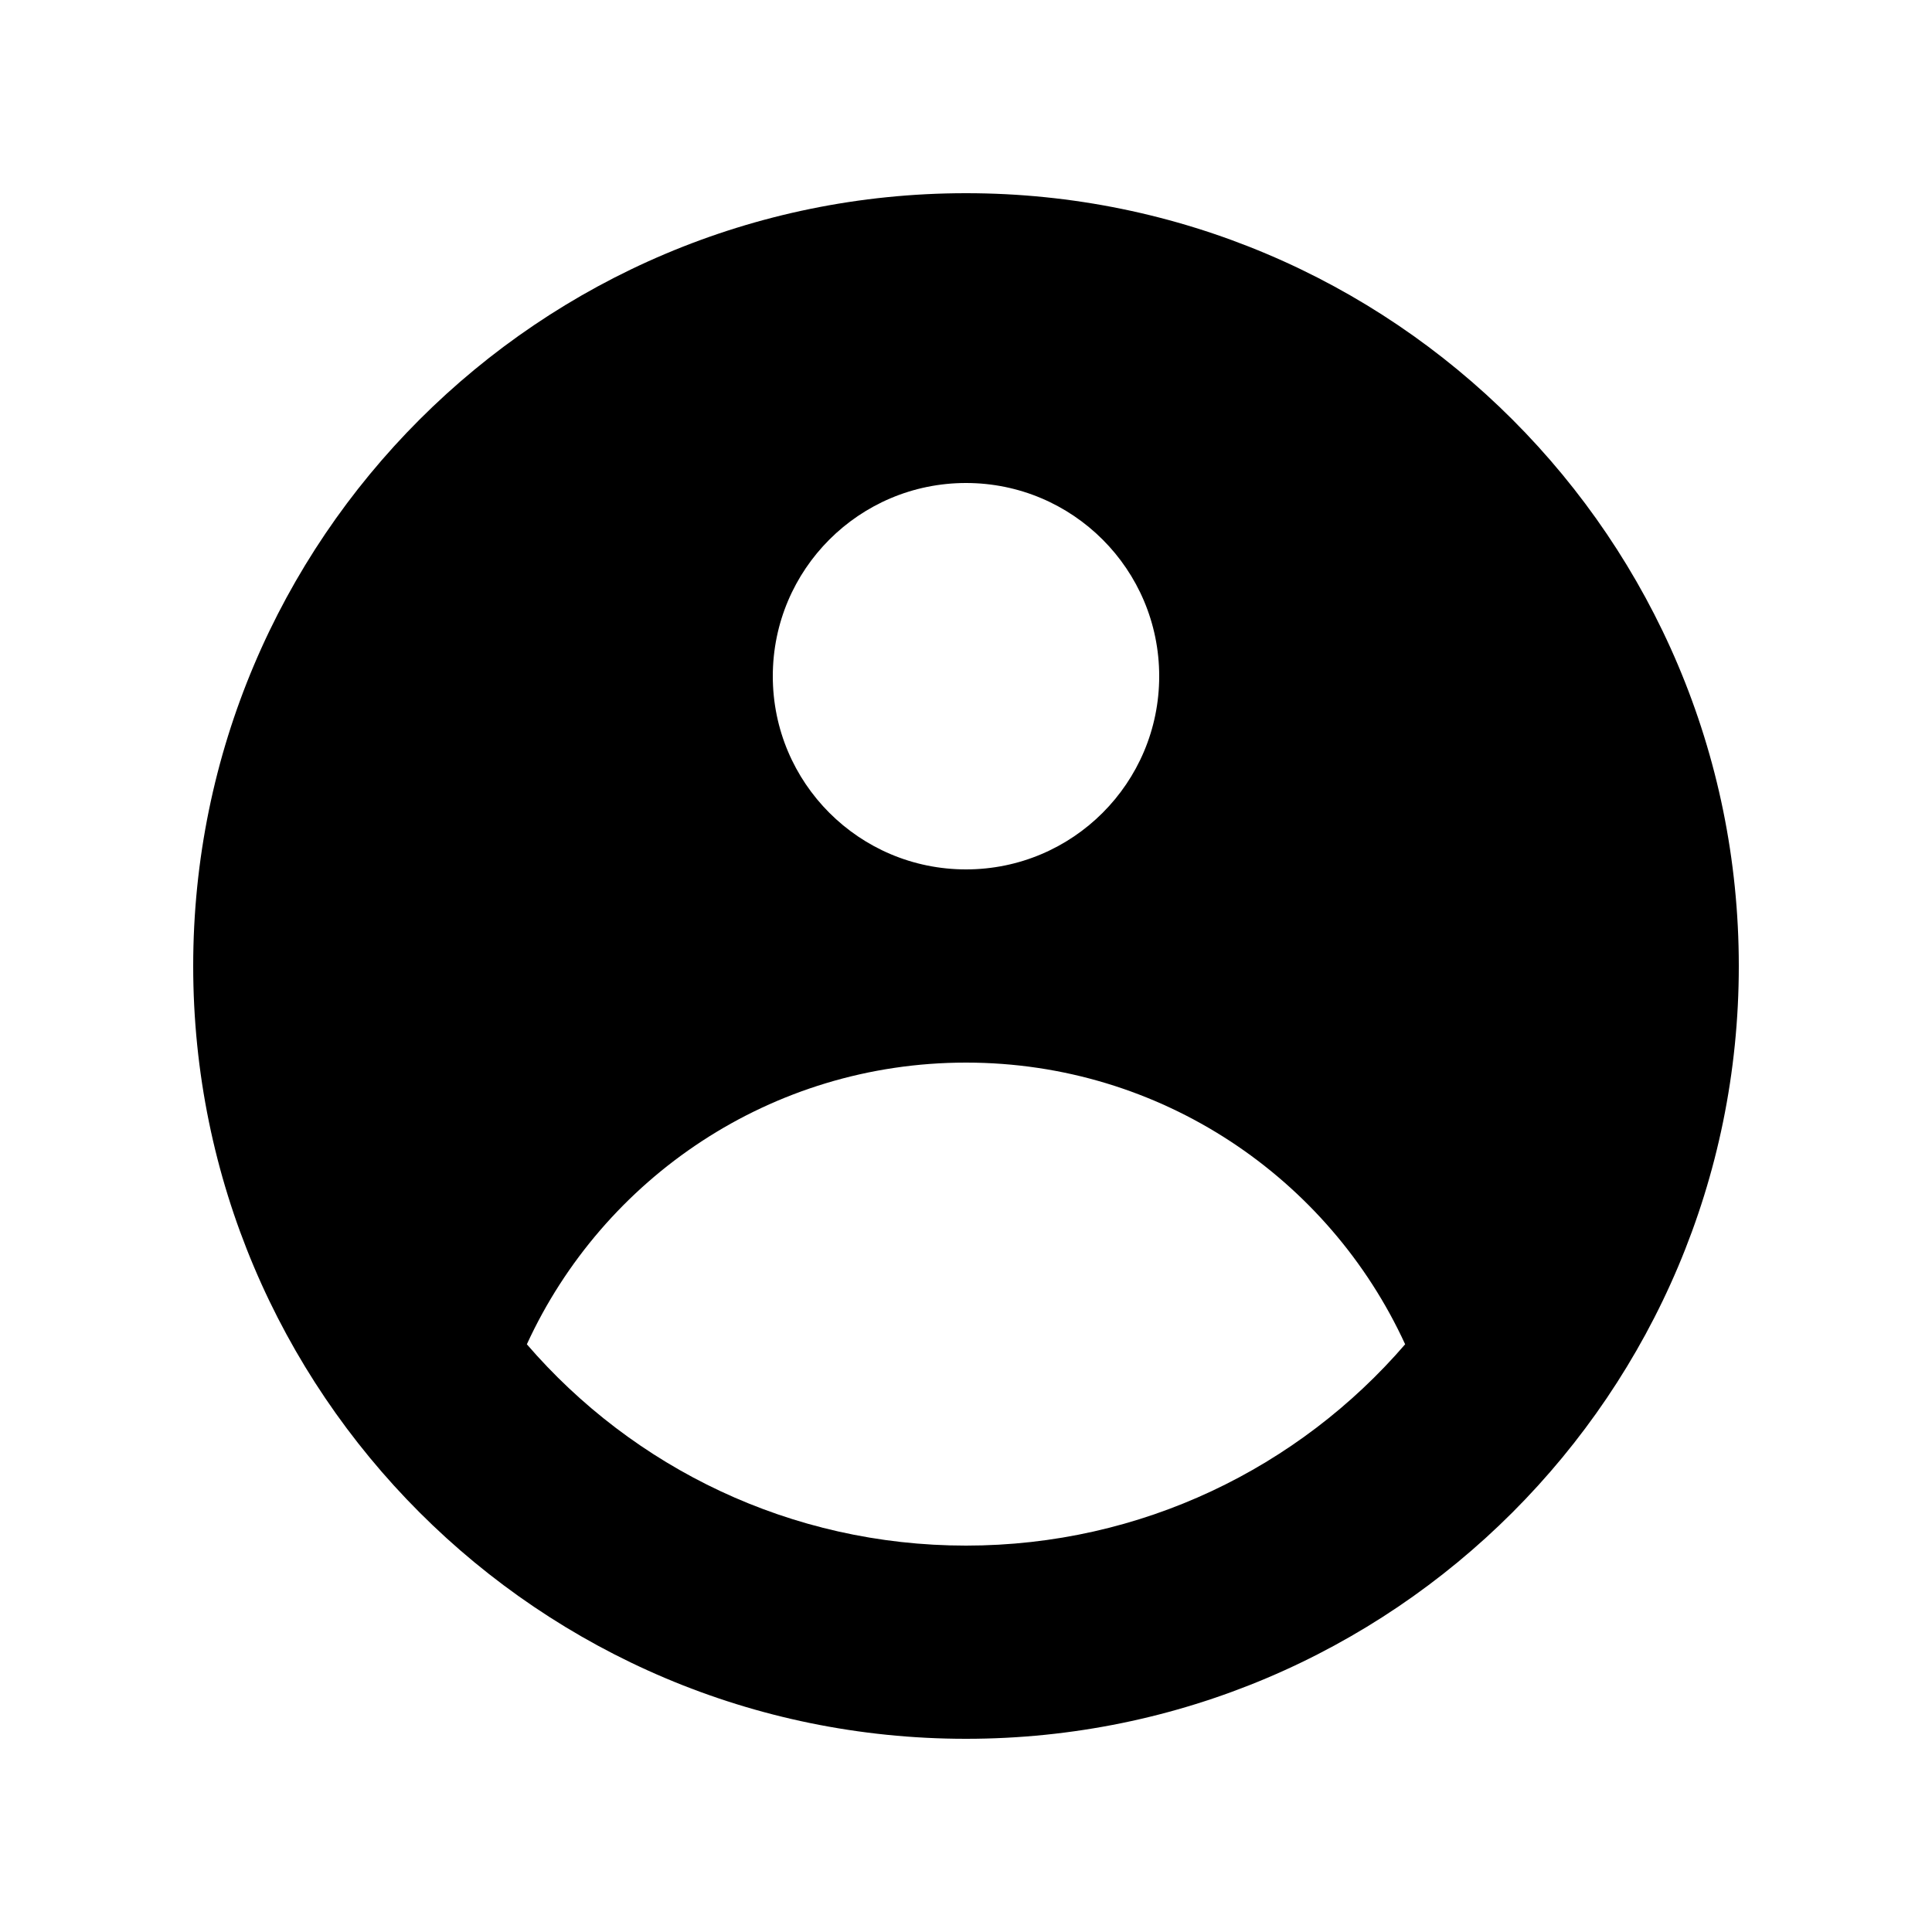
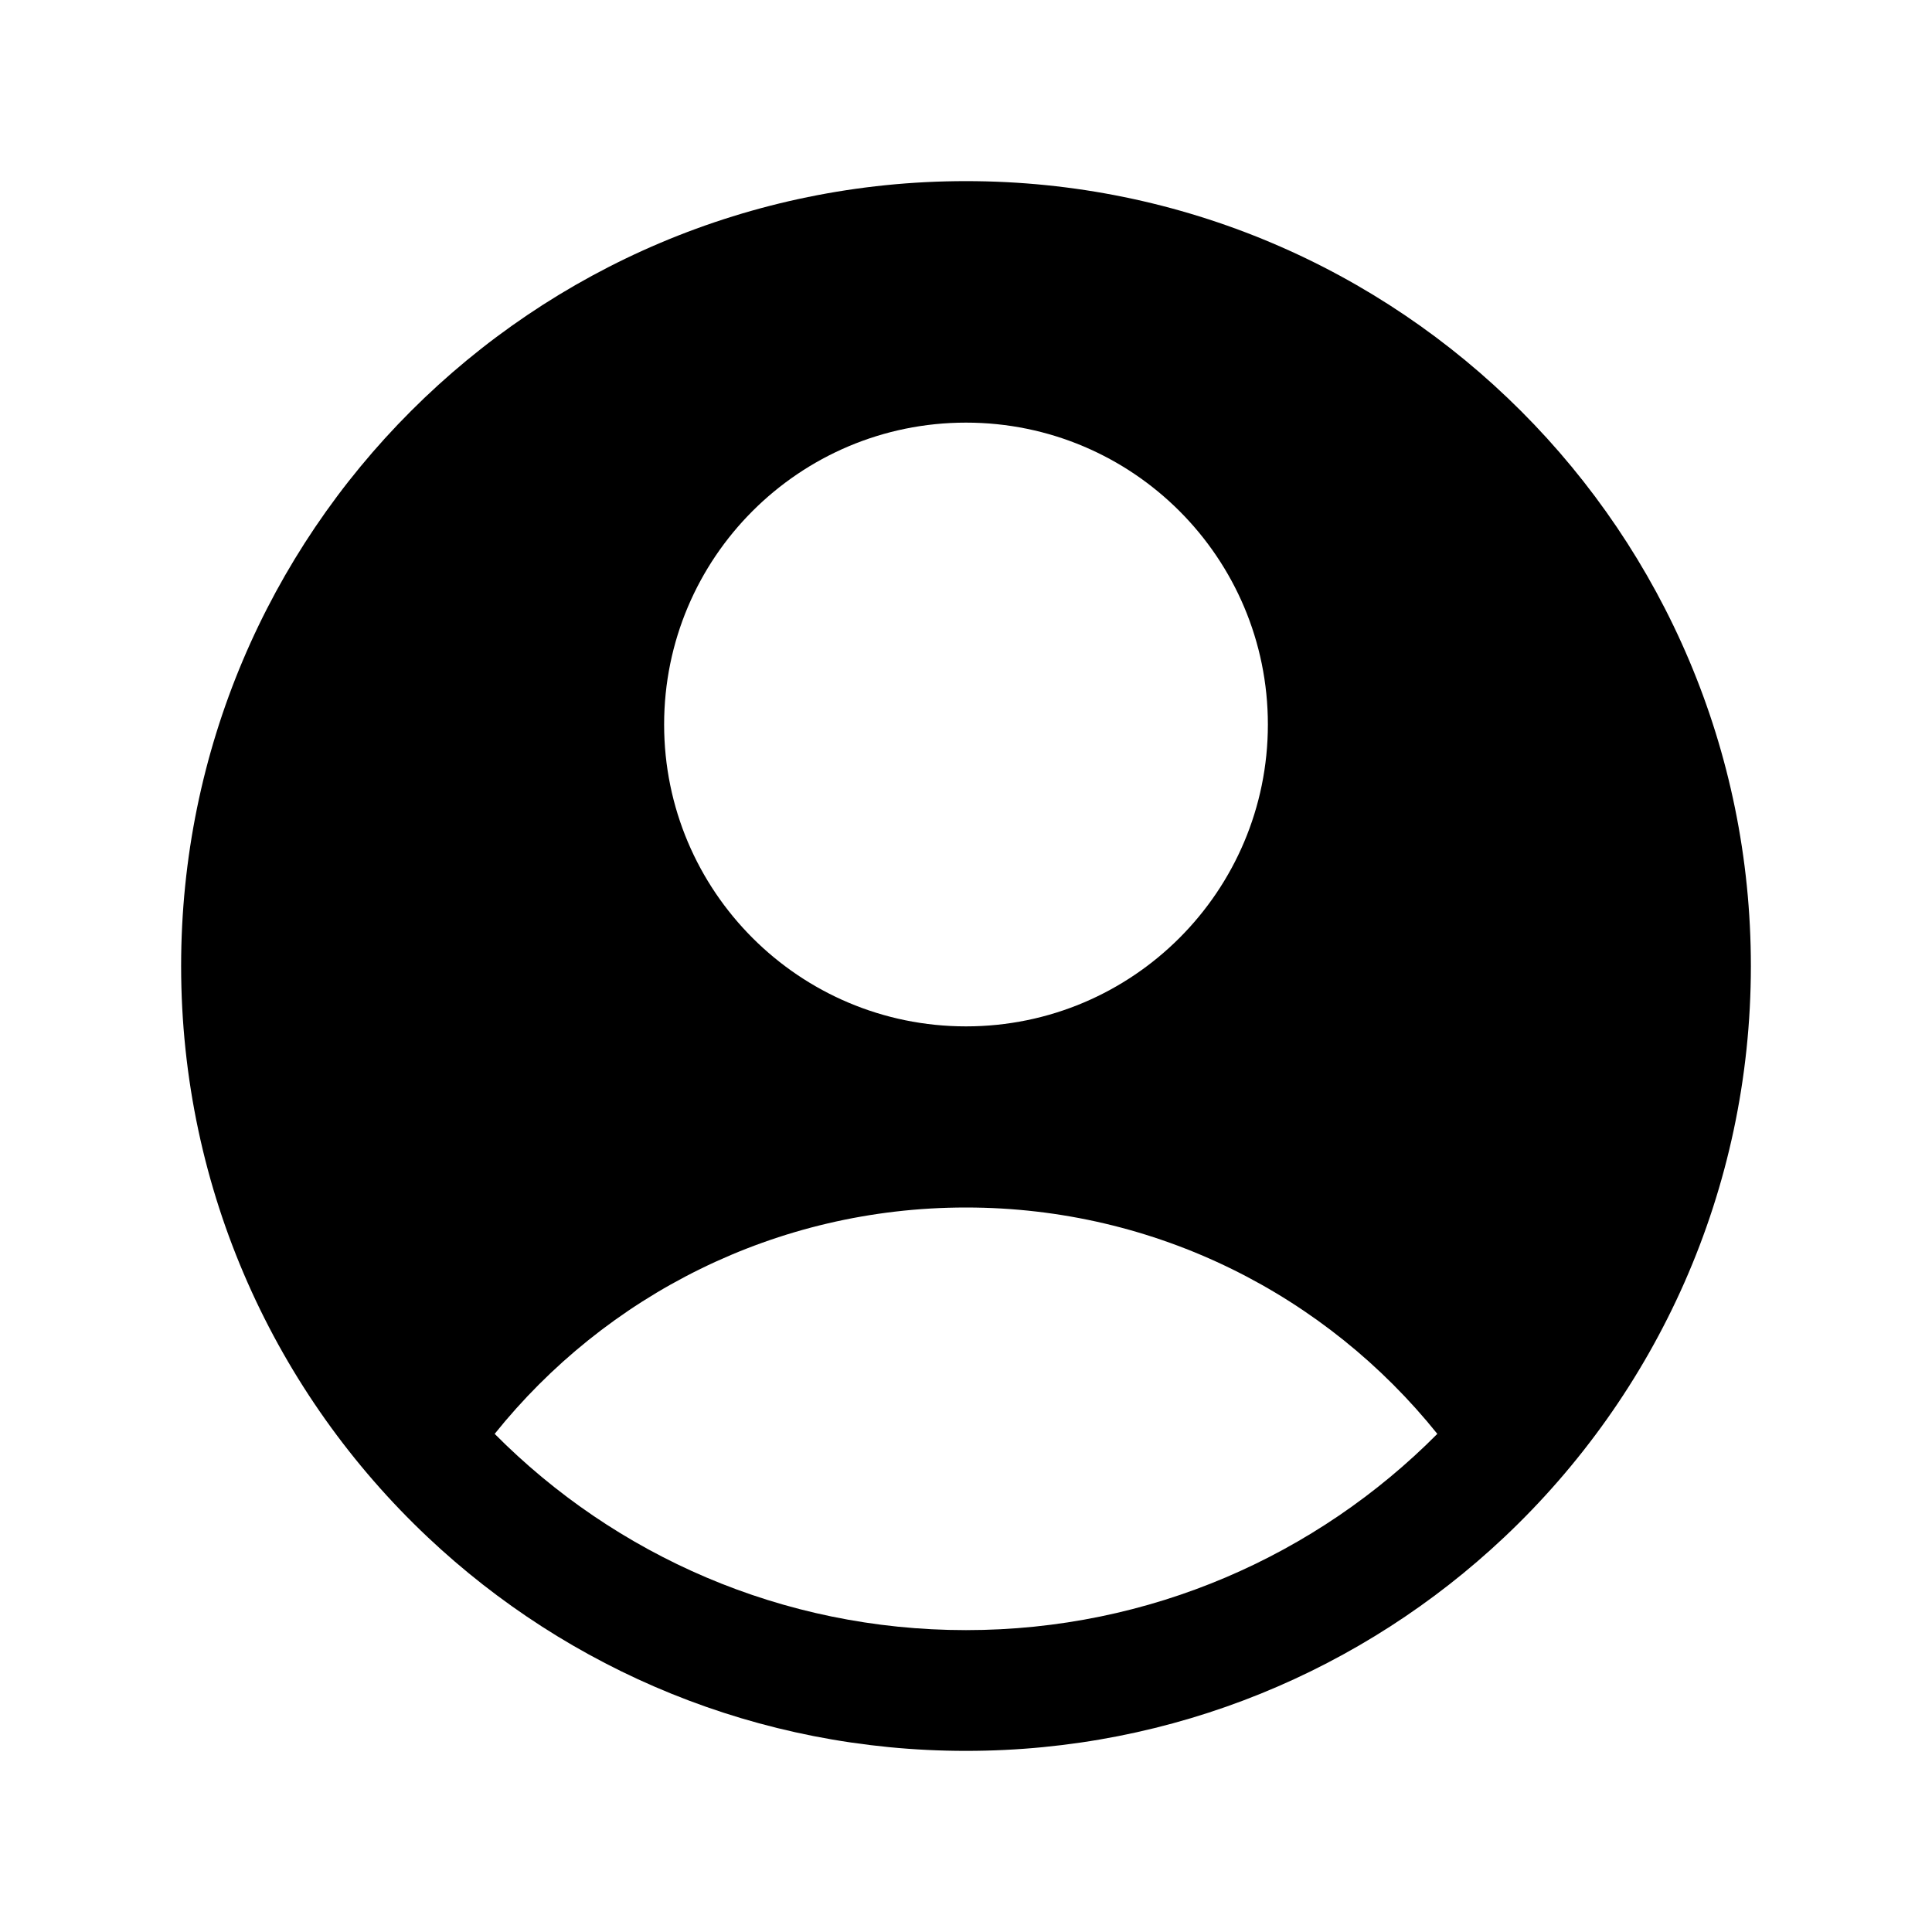
- <svg xmlns="http://www.w3.org/2000/svg" width="20" height="20" viewBox="0 0 20 20" fill="none">
-   <path fill-rule="evenodd" clip-rule="evenodd" d="M18 10C18 14.418 14.418 18 10 18C5.582 18 2 14.418 2 10C2 5.582 5.582 2 10 2C14.418 2 18 5.582 18 10ZM12 7C12 8.105 11.105 9 10 9C8.895 9 8 8.105 8 7C8 5.895 8.895 5 10 5C11.105 5 12 5.895 12 7ZM10 11C7.982 11 6.244 12.195 5.454 13.916C6.554 15.192 8.183 16 10 16C11.817 16 13.446 15.192 14.546 13.916C13.756 12.195 12.018 11 10 11Z" fill="currentColor" />
+ <svg xmlns="http://www.w3.org/2000/svg" width="24" height="24" viewBox="0 0 24 24" fill="none">
+   <path fill-rule="evenodd" clip-rule="evenodd" d="M18.685 19.097C20.572 17.319 21.75 14.797 21.75 12C21.75 6.615 17.385 2.25 12 2.25C6.615 2.25 2.25 6.615 2.25 12C2.25 14.797 3.428 17.319 5.315 19.097C7.06 20.742 9.412 21.75 12 21.75C14.588 21.75 16.94 20.742 18.685 19.097ZM6.145 17.812C7.52 16.098 9.632 15 12 15C14.368 15 16.48 16.098 17.855 17.812C16.36 19.318 14.289 20.25 12 20.25C9.711 20.25 7.64 19.318 6.145 17.812ZM15.75 9C15.75 11.071 14.071 12.75 12 12.75C9.929 12.75 8.25 11.071 8.25 9C8.25 6.929 9.929 5.25 12 5.25C14.071 5.25 15.75 6.929 15.75 9Z" fill="currentColor" />
</svg>
